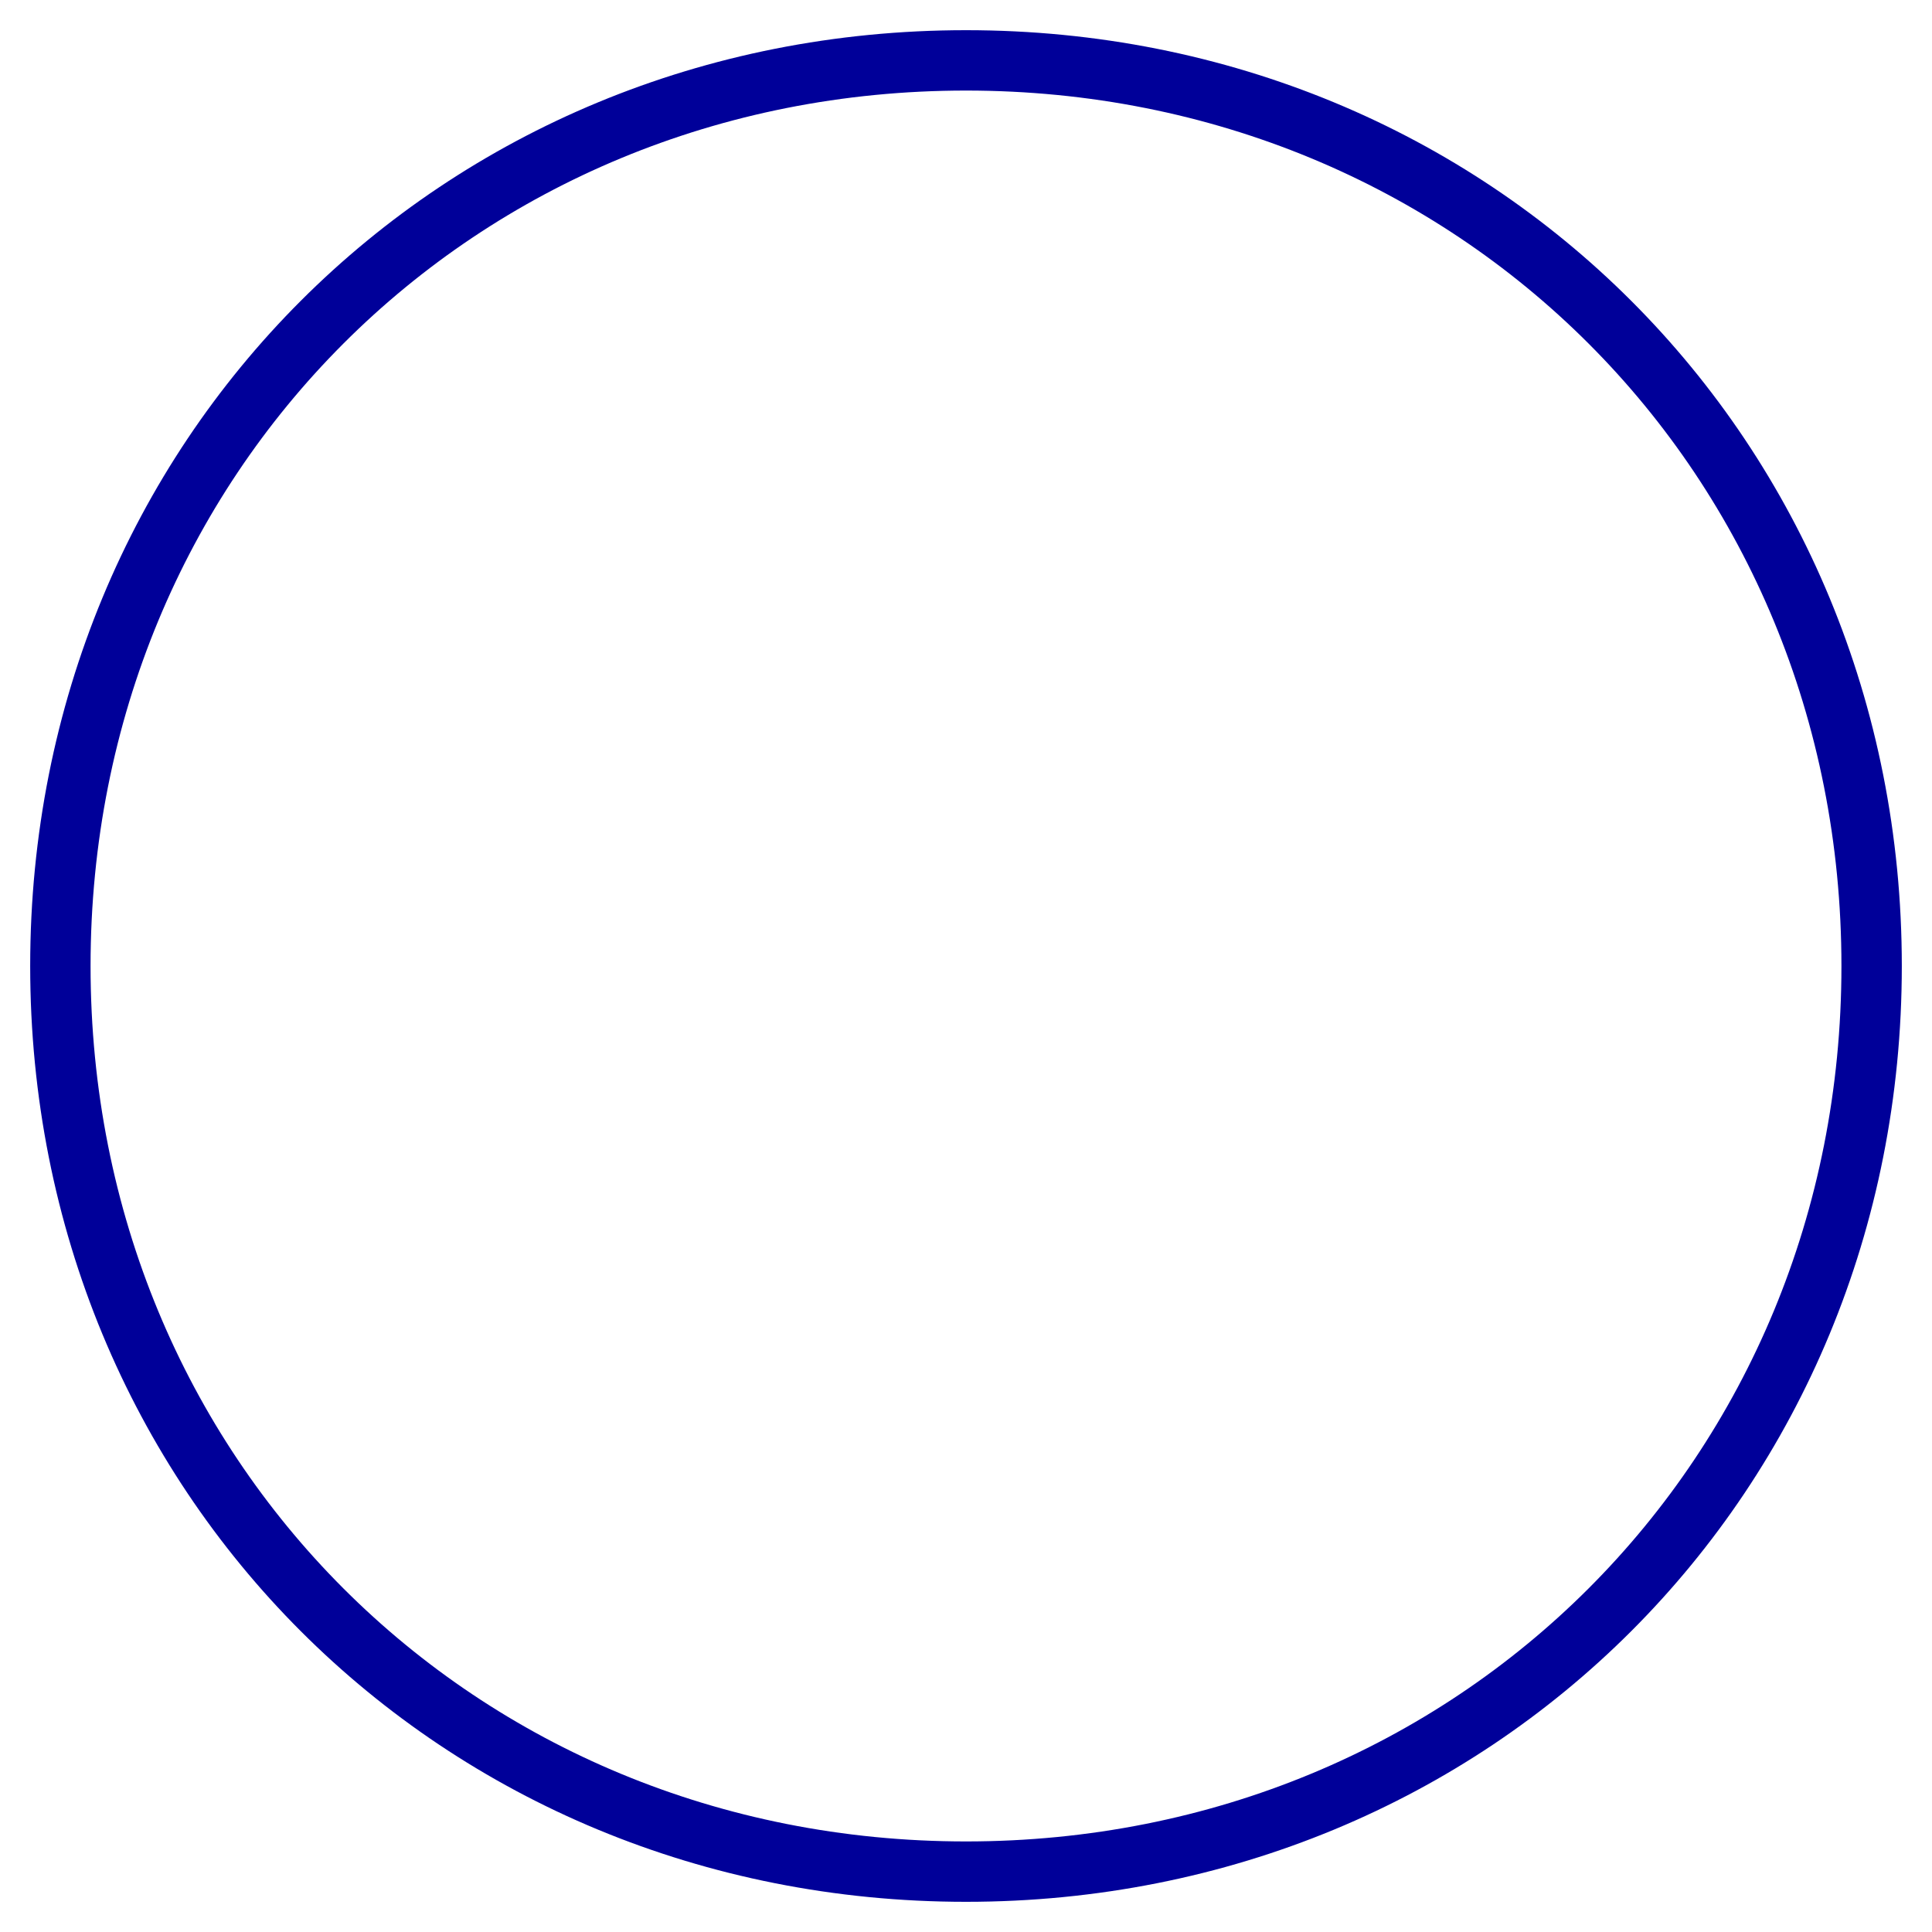
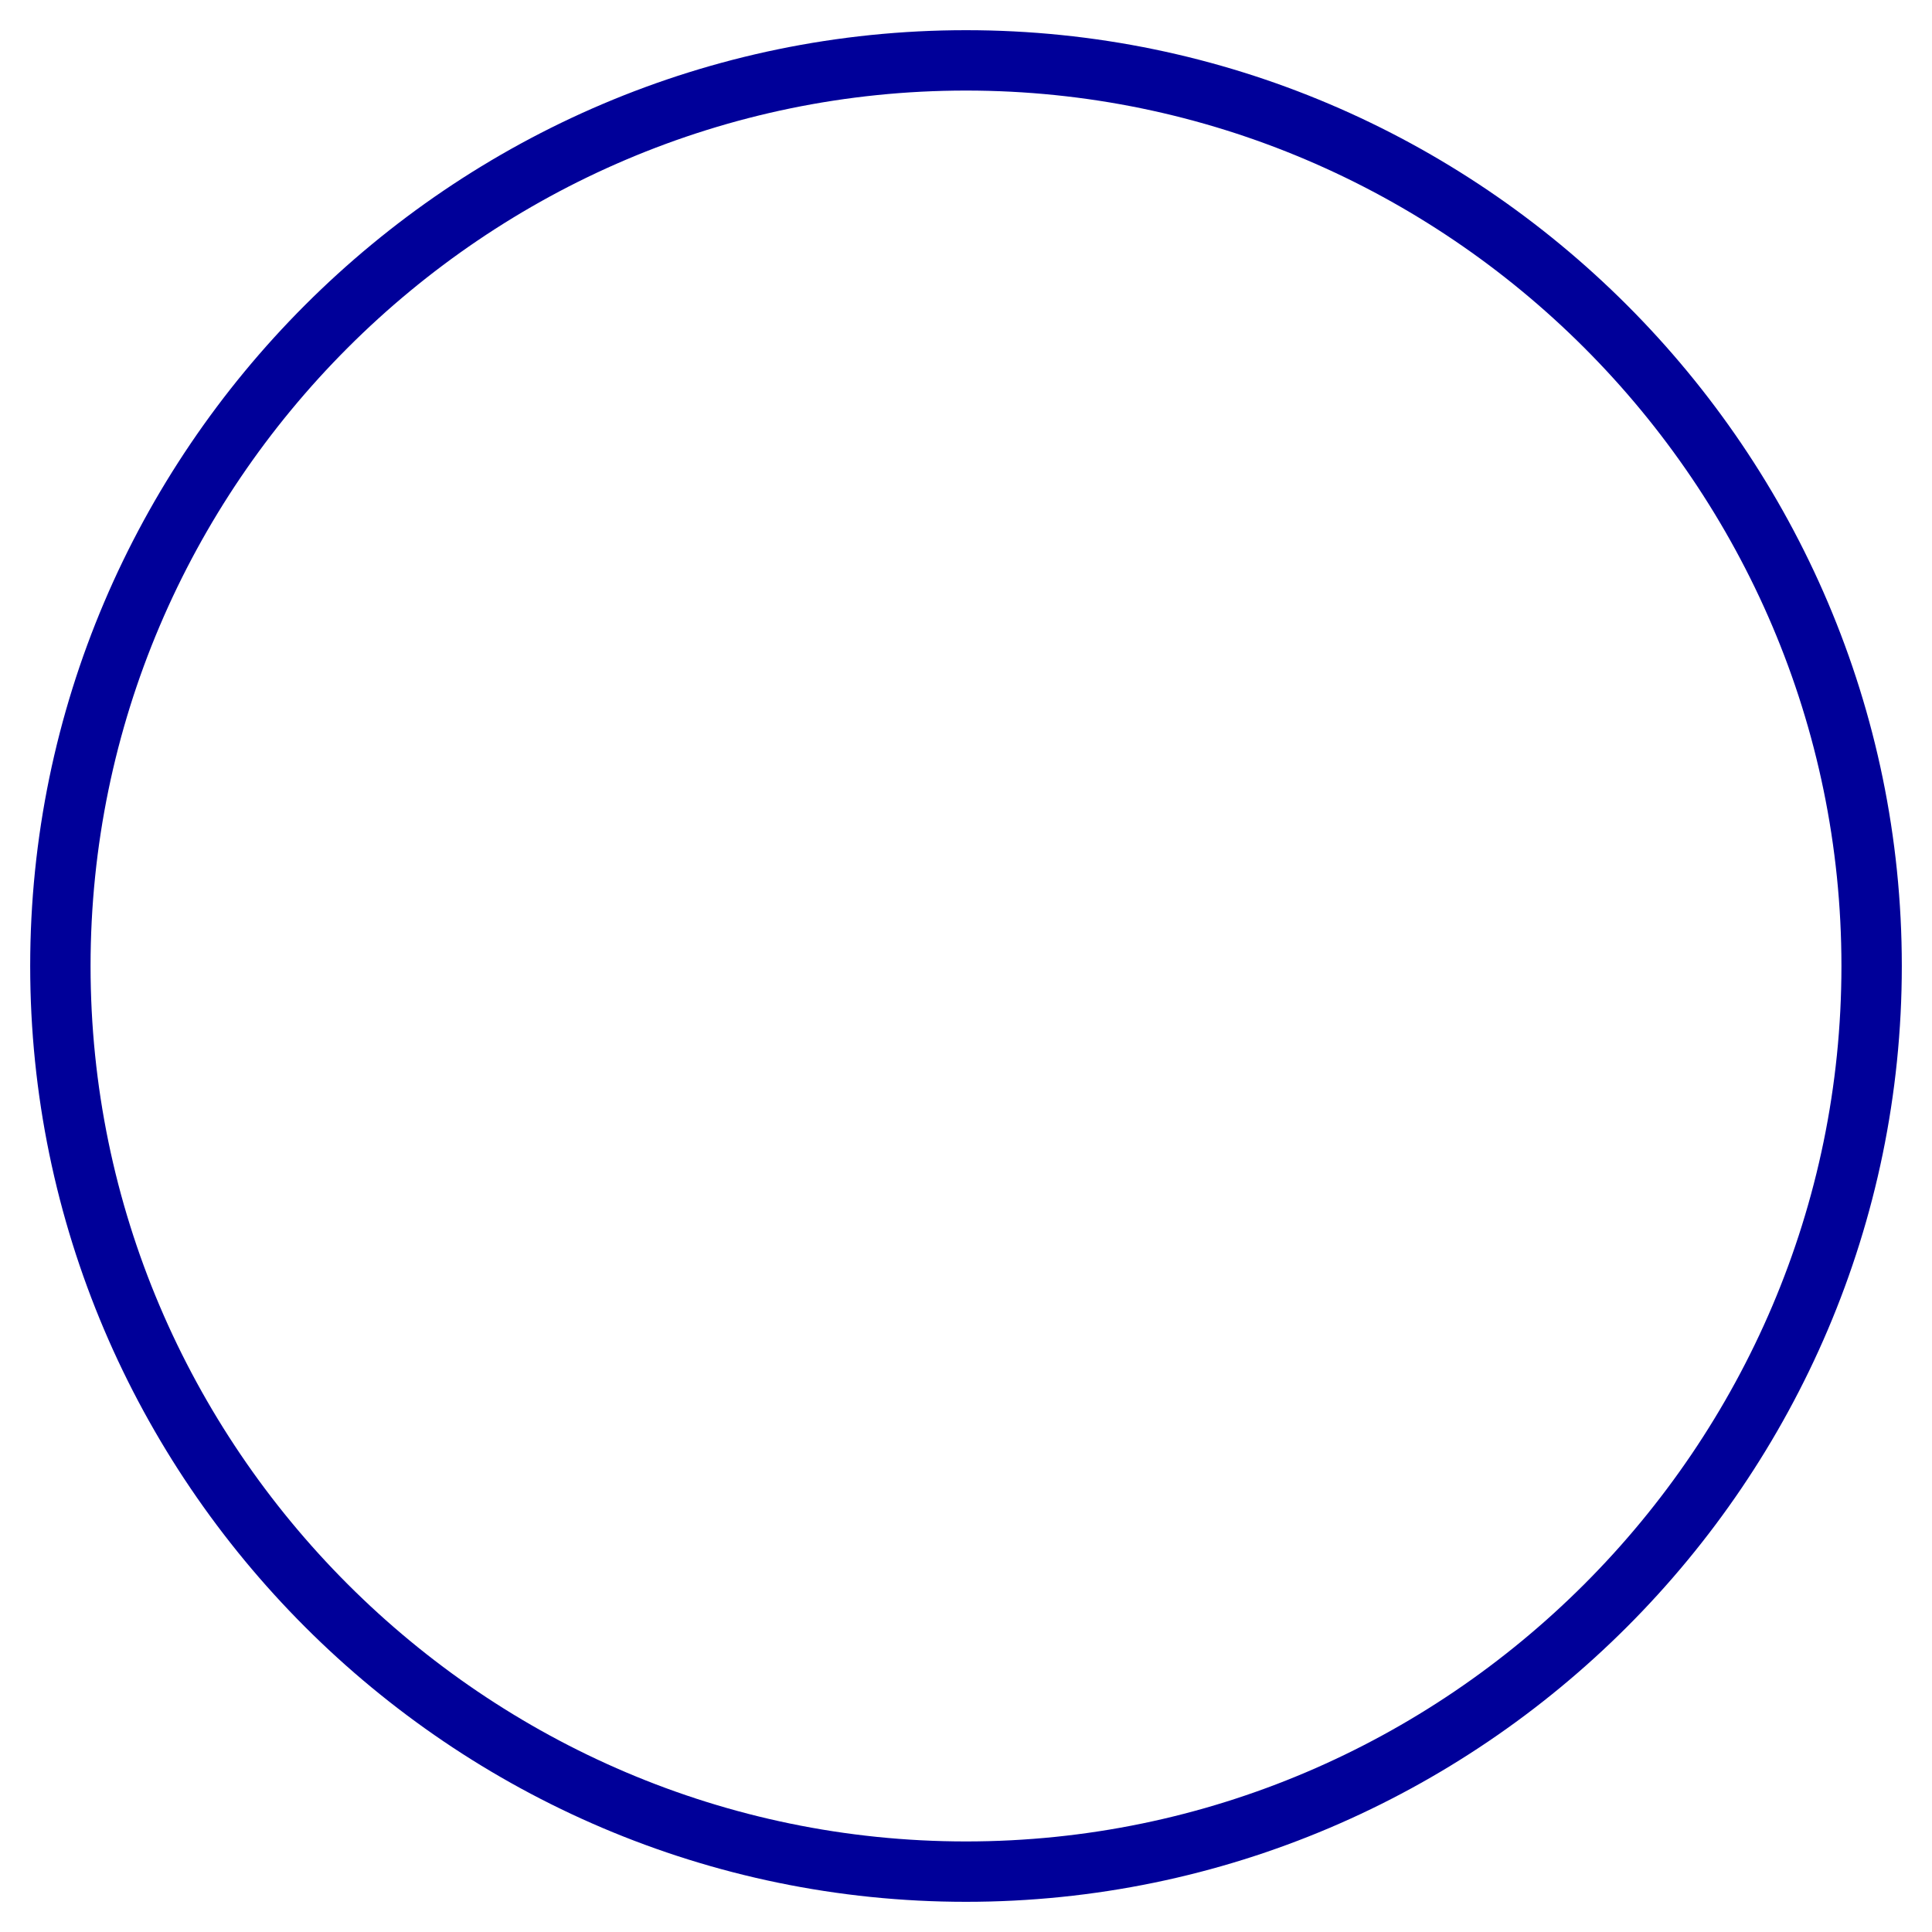
<svg xmlns="http://www.w3.org/2000/svg" width="100%" height="100%" viewBox="0 0 32 32" preserveAspectRatio="xMidYMid meet" version="1.1">
-   <path stroke="#000099" fill="none" d="M 1,16 C 1,7.562 7.562,1 16,1 S 31,7.562 31,16 S 24.438,31 16,31 S 1,24.438 1,16 " />
+   <path stroke="#000099" fill="none" d="M 1,16 C 1,7.75 7.75,1 16,1 S 31,7.75 31,16 S 24.25,31 16,31 S 1,24.25 1,16 " />
</svg>
